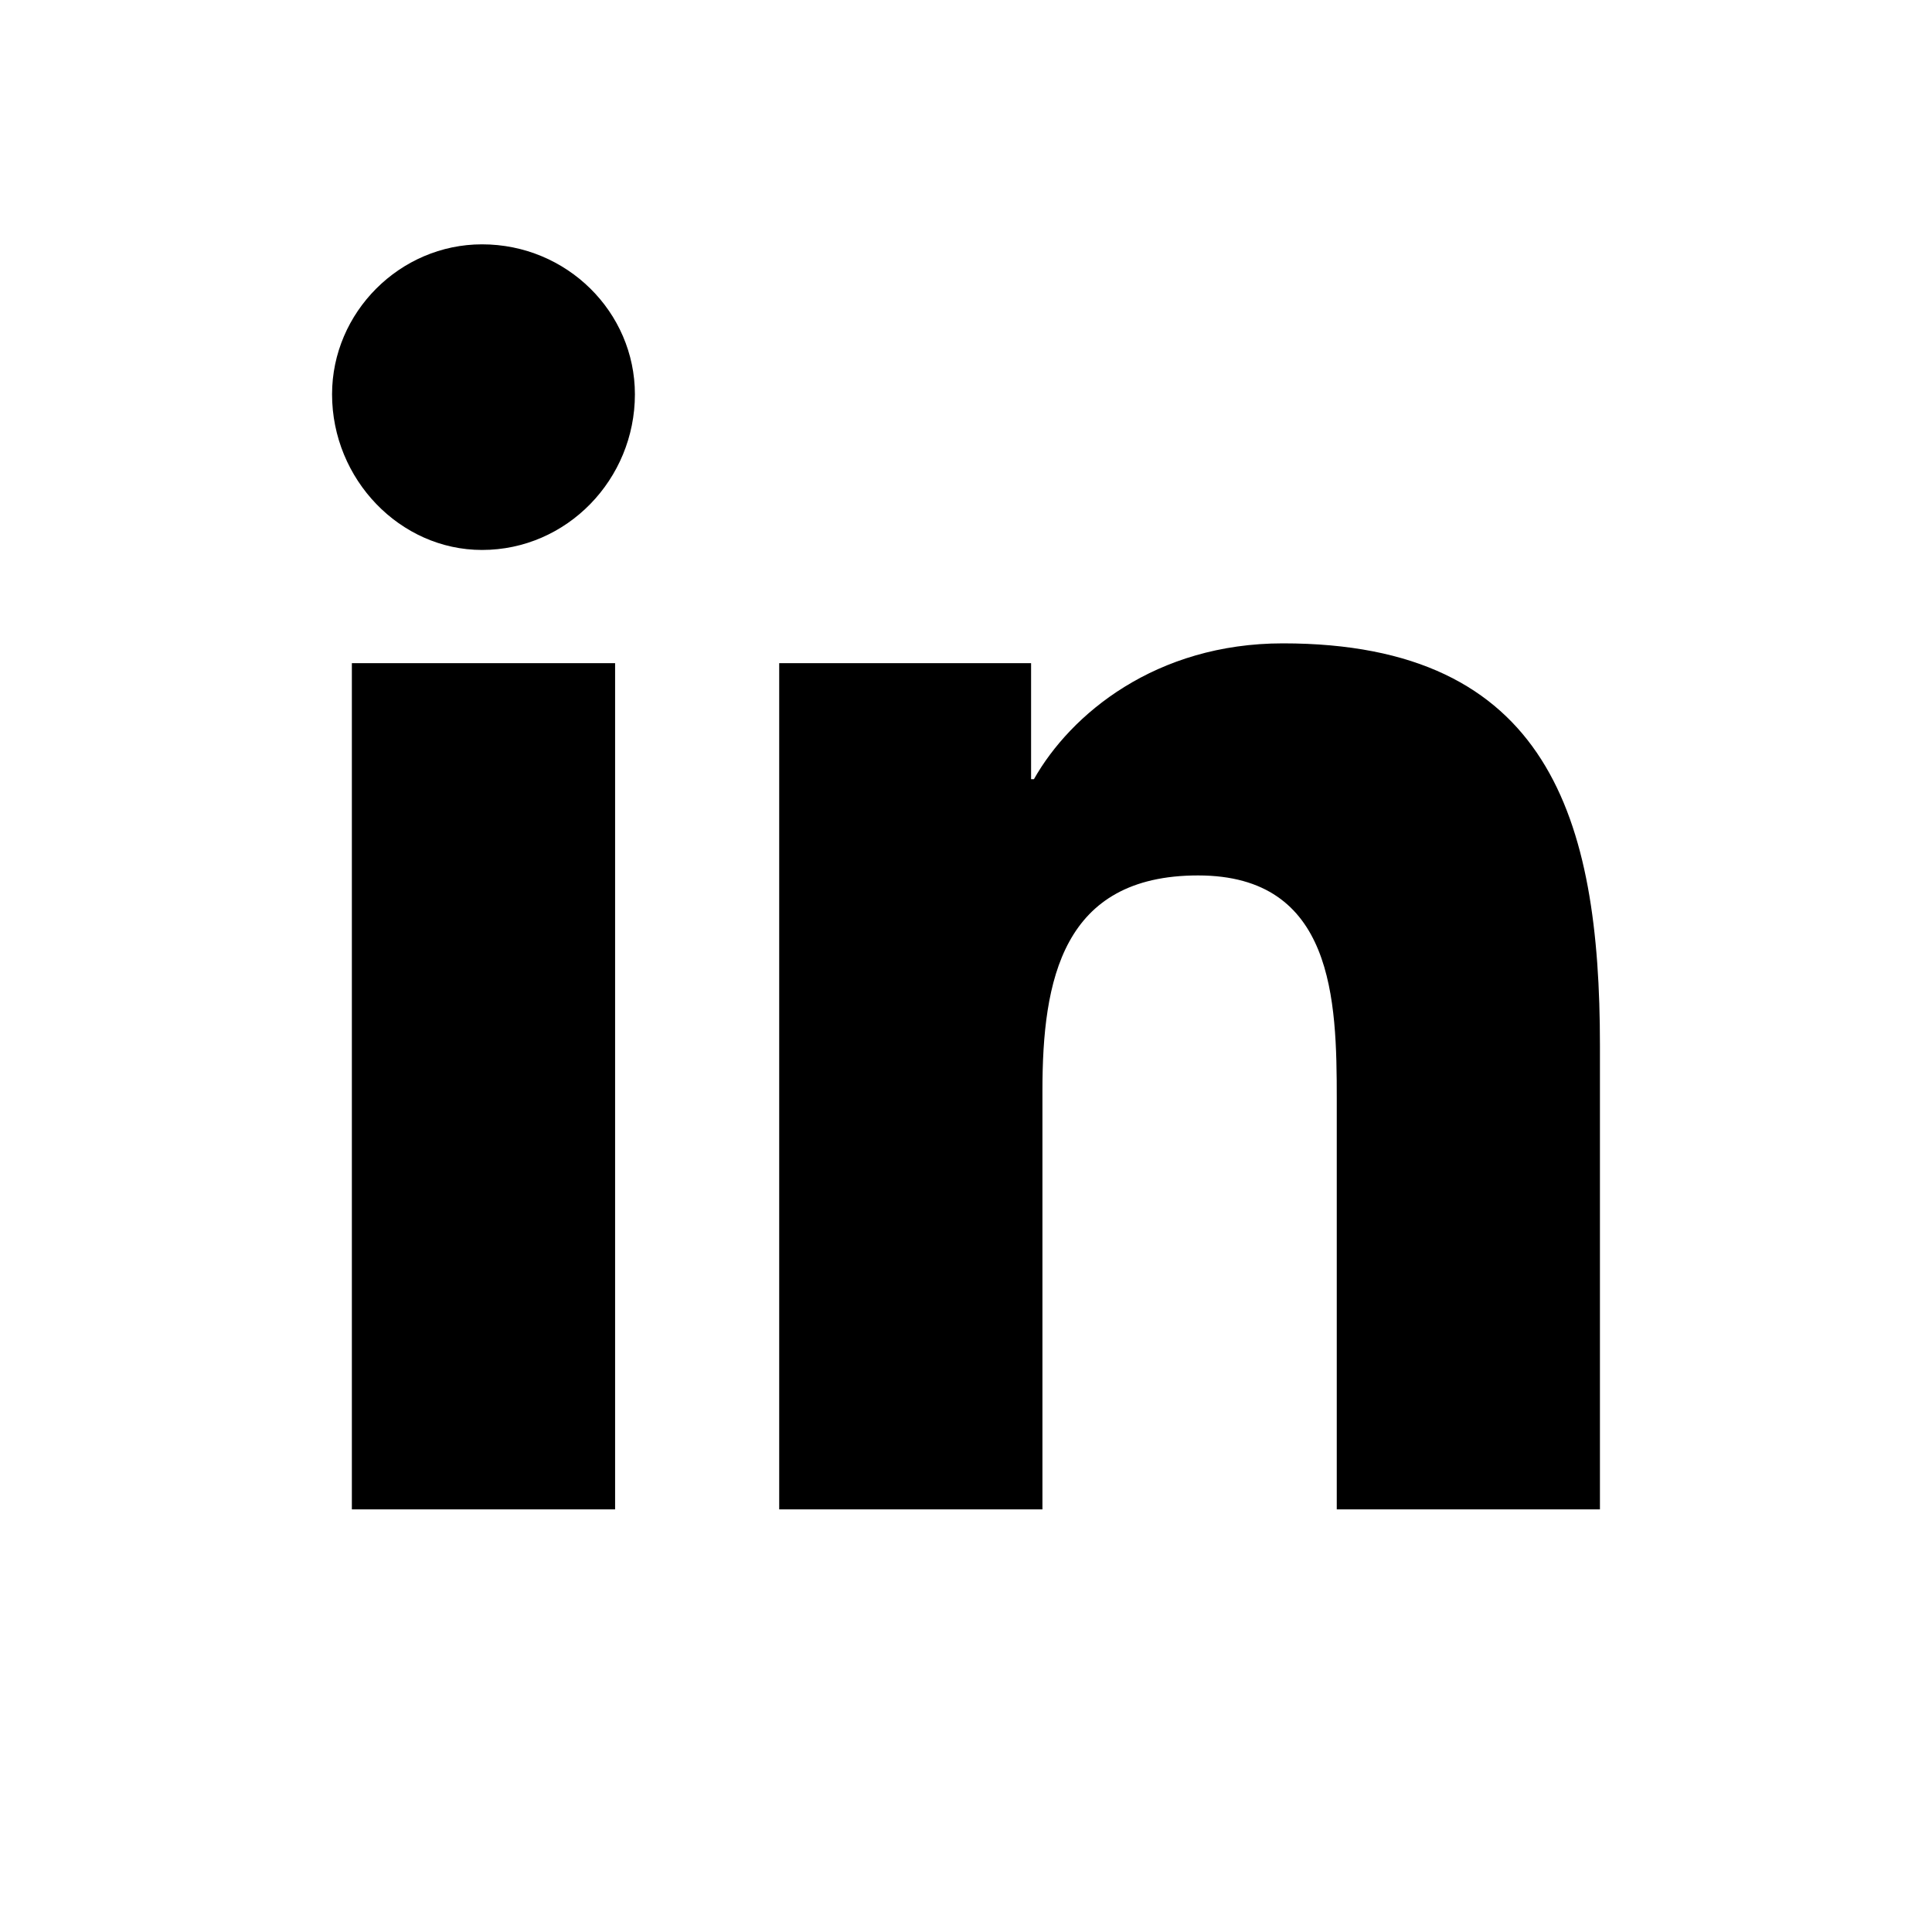
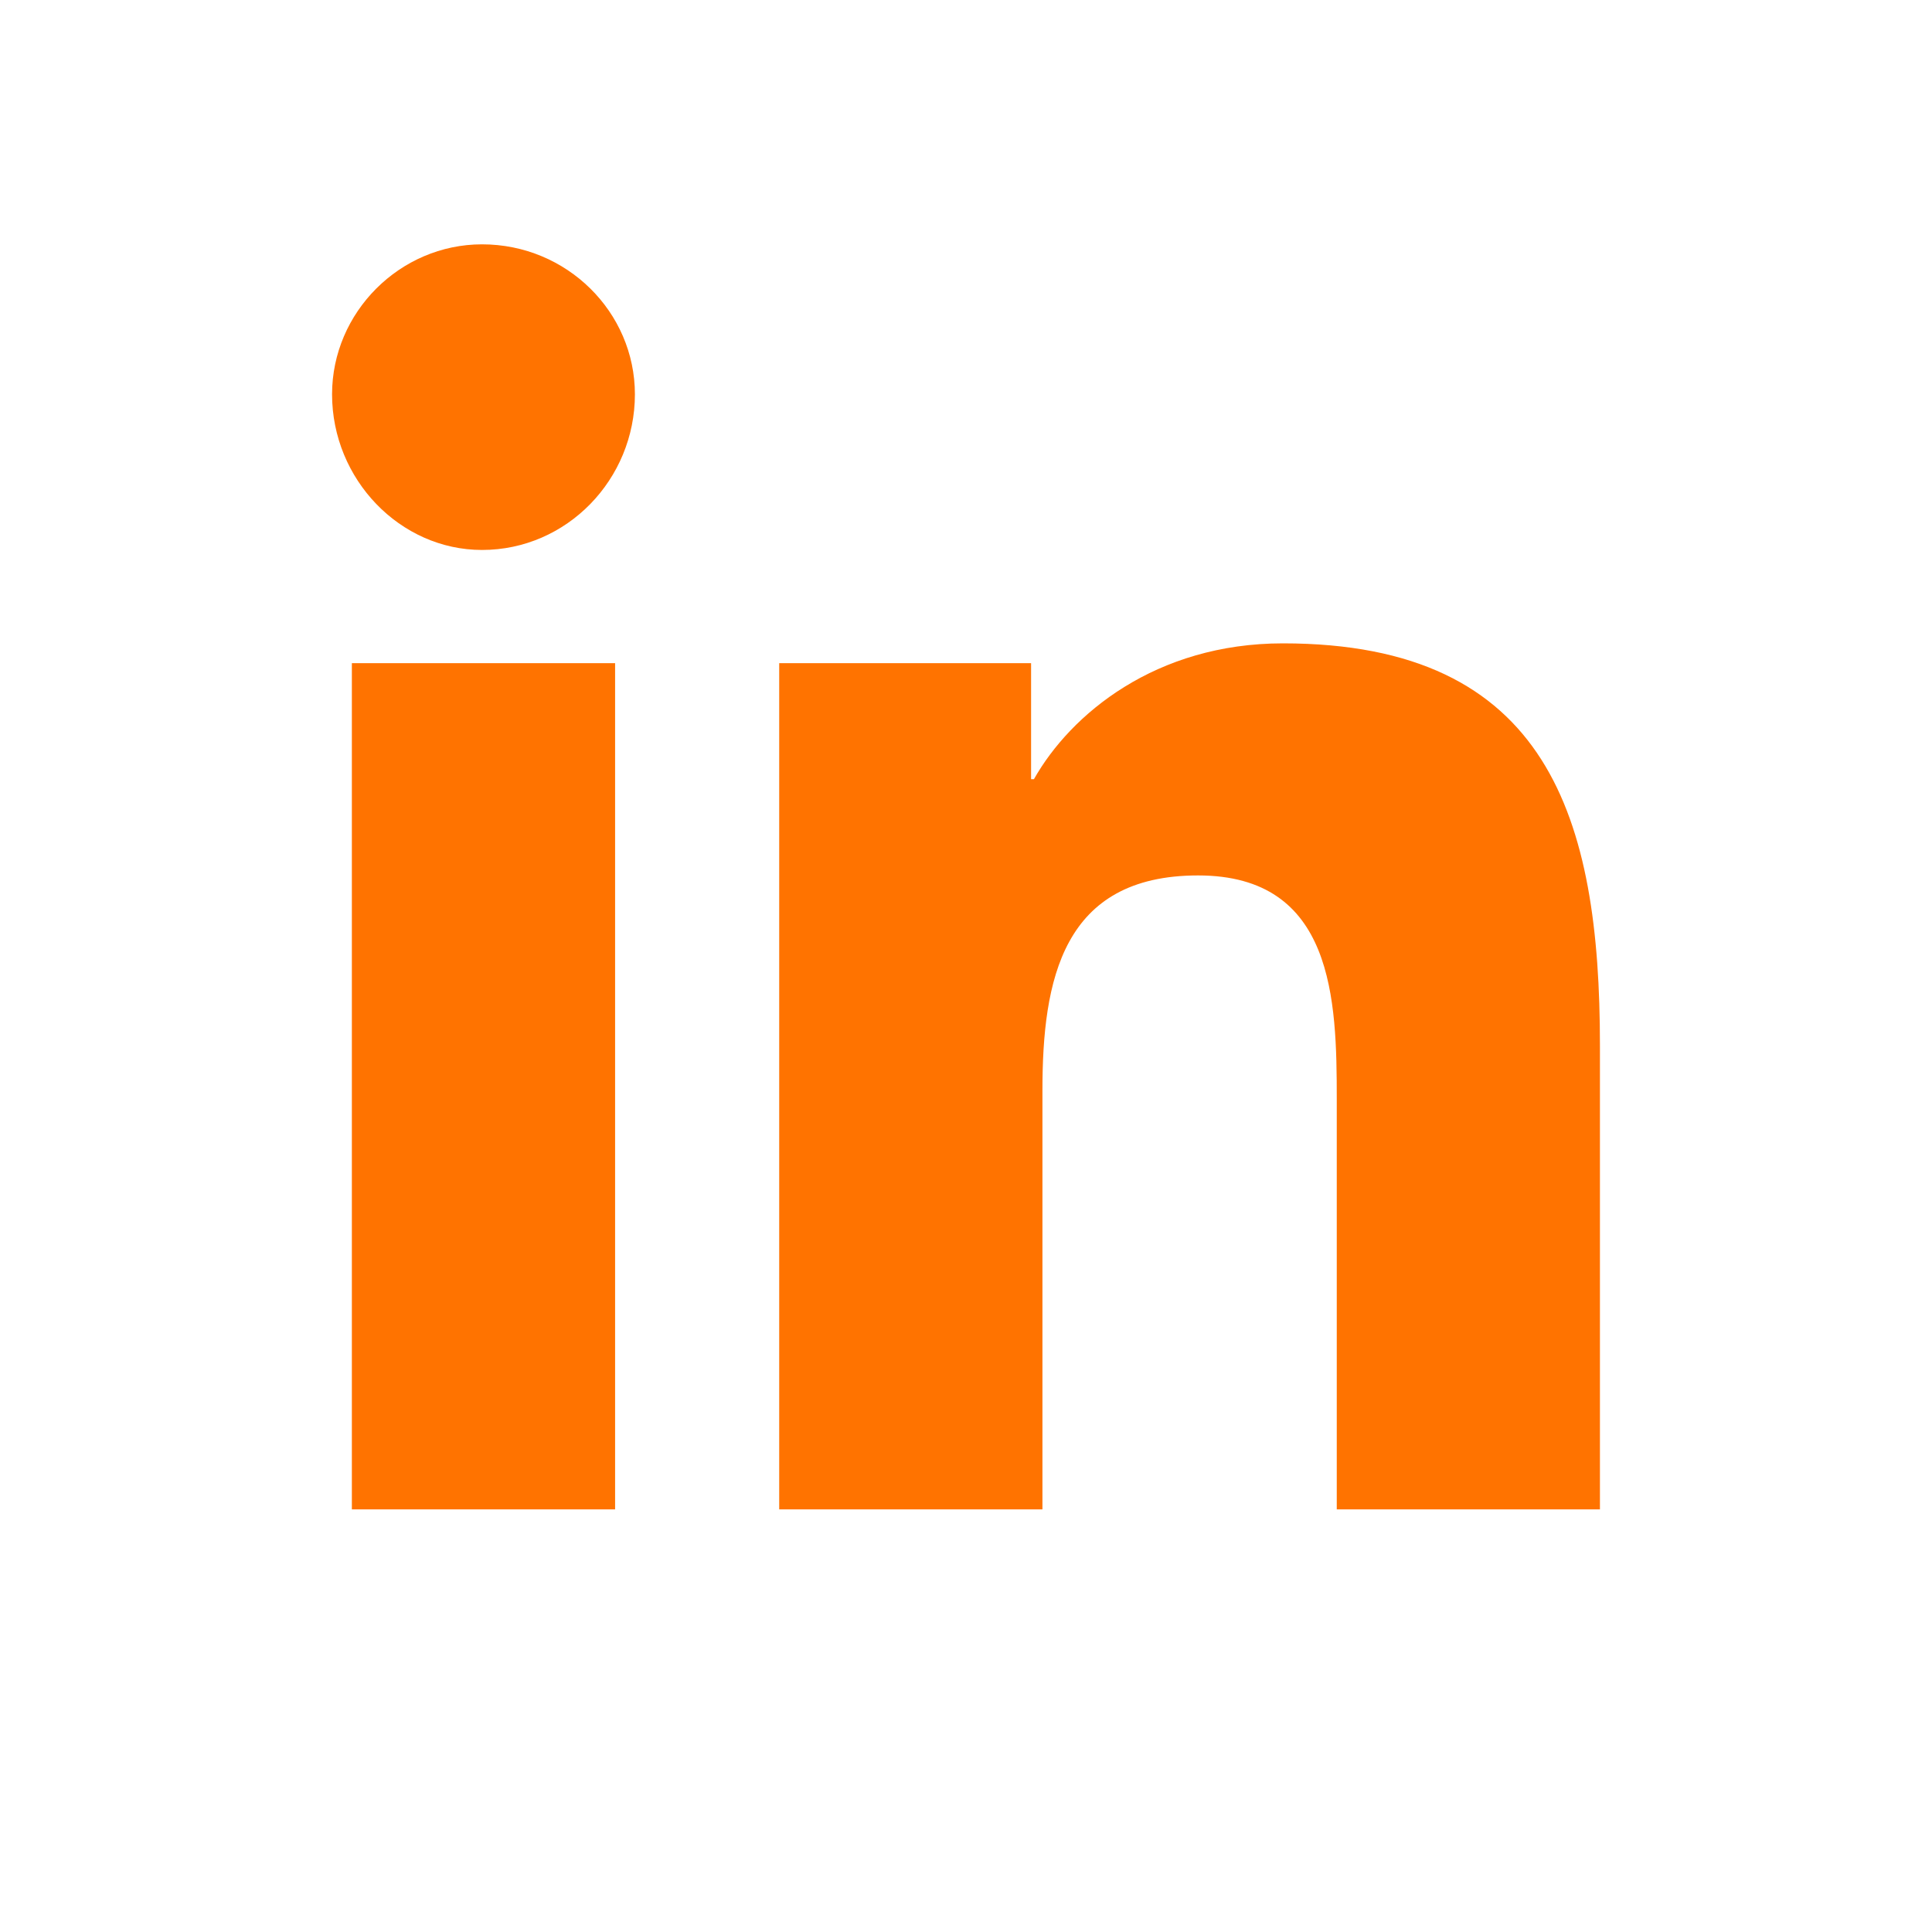
<svg xmlns="http://www.w3.org/2000/svg" width="32" height="32" viewBox="0 0 32 32" fill="none">
-   <path d="M10.188 25V10.984H5.828V25H10.188ZM7.984 9.109C9.391 9.109 10.516 7.938 10.516 6.531C10.516 5.172 9.391 4.047 7.984 4.047C6.625 4.047 5.5 5.172 5.5 6.531C5.5 7.938 6.625 9.109 7.984 9.109ZM26.453 25H26.5V17.312C26.5 13.562 25.656 10.656 21.25 10.656C19.141 10.656 17.734 11.828 17.125 12.906H17.078V10.984H12.906V25H17.266V18.062C17.266 16.234 17.594 14.5 19.844 14.5C22.094 14.5 22.141 16.562 22.141 18.203V25H26.453Z" fill="black" />
+   <path d="M10.188 25V10.984H5.828V25H10.188ZM7.984 9.109C9.391 9.109 10.516 7.938 10.516 6.531C10.516 5.172 9.391 4.047 7.984 4.047C6.625 4.047 5.5 5.172 5.5 6.531C5.5 7.938 6.625 9.109 7.984 9.109ZM26.453 25H26.5V17.312C26.5 13.562 25.656 10.656 21.25 10.656C19.141 10.656 17.734 11.828 17.125 12.906H17.078V10.984H12.906V25H17.266V18.062C17.266 16.234 17.594 14.5 19.844 14.5C22.094 14.5 22.141 16.562 22.141 18.203V25H26.453Z" fill="#FF7300" />
</svg>
